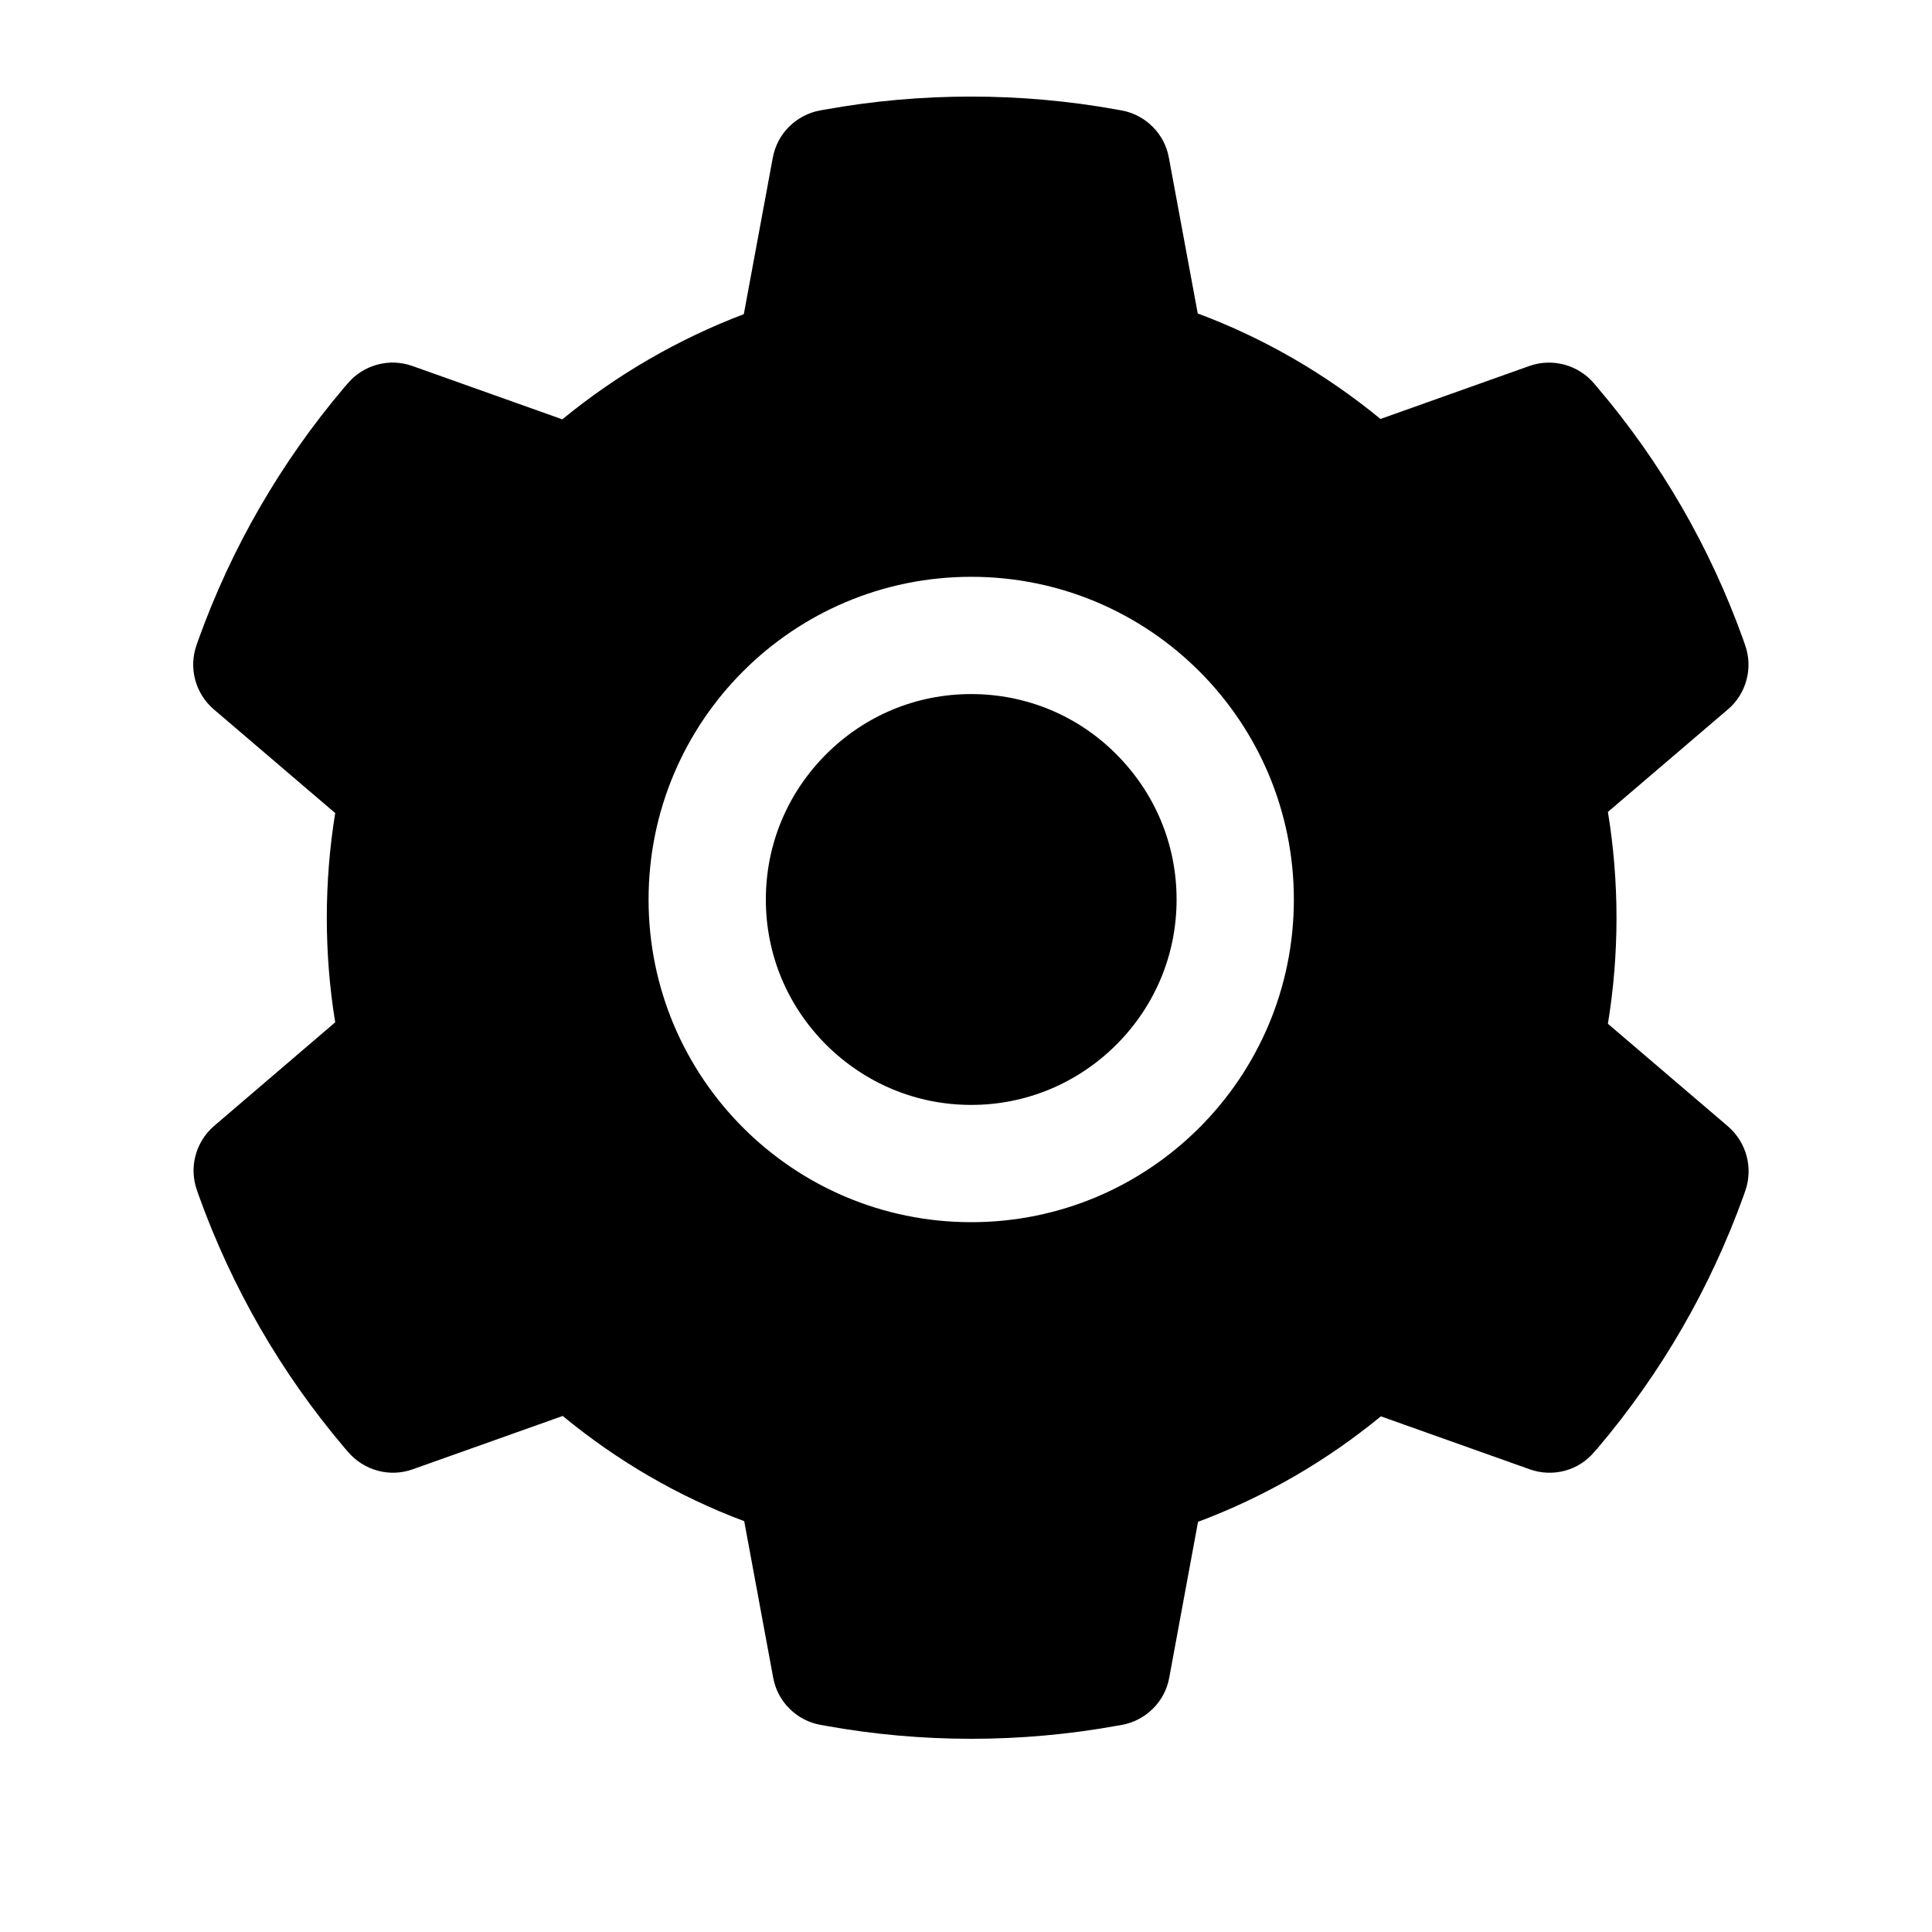
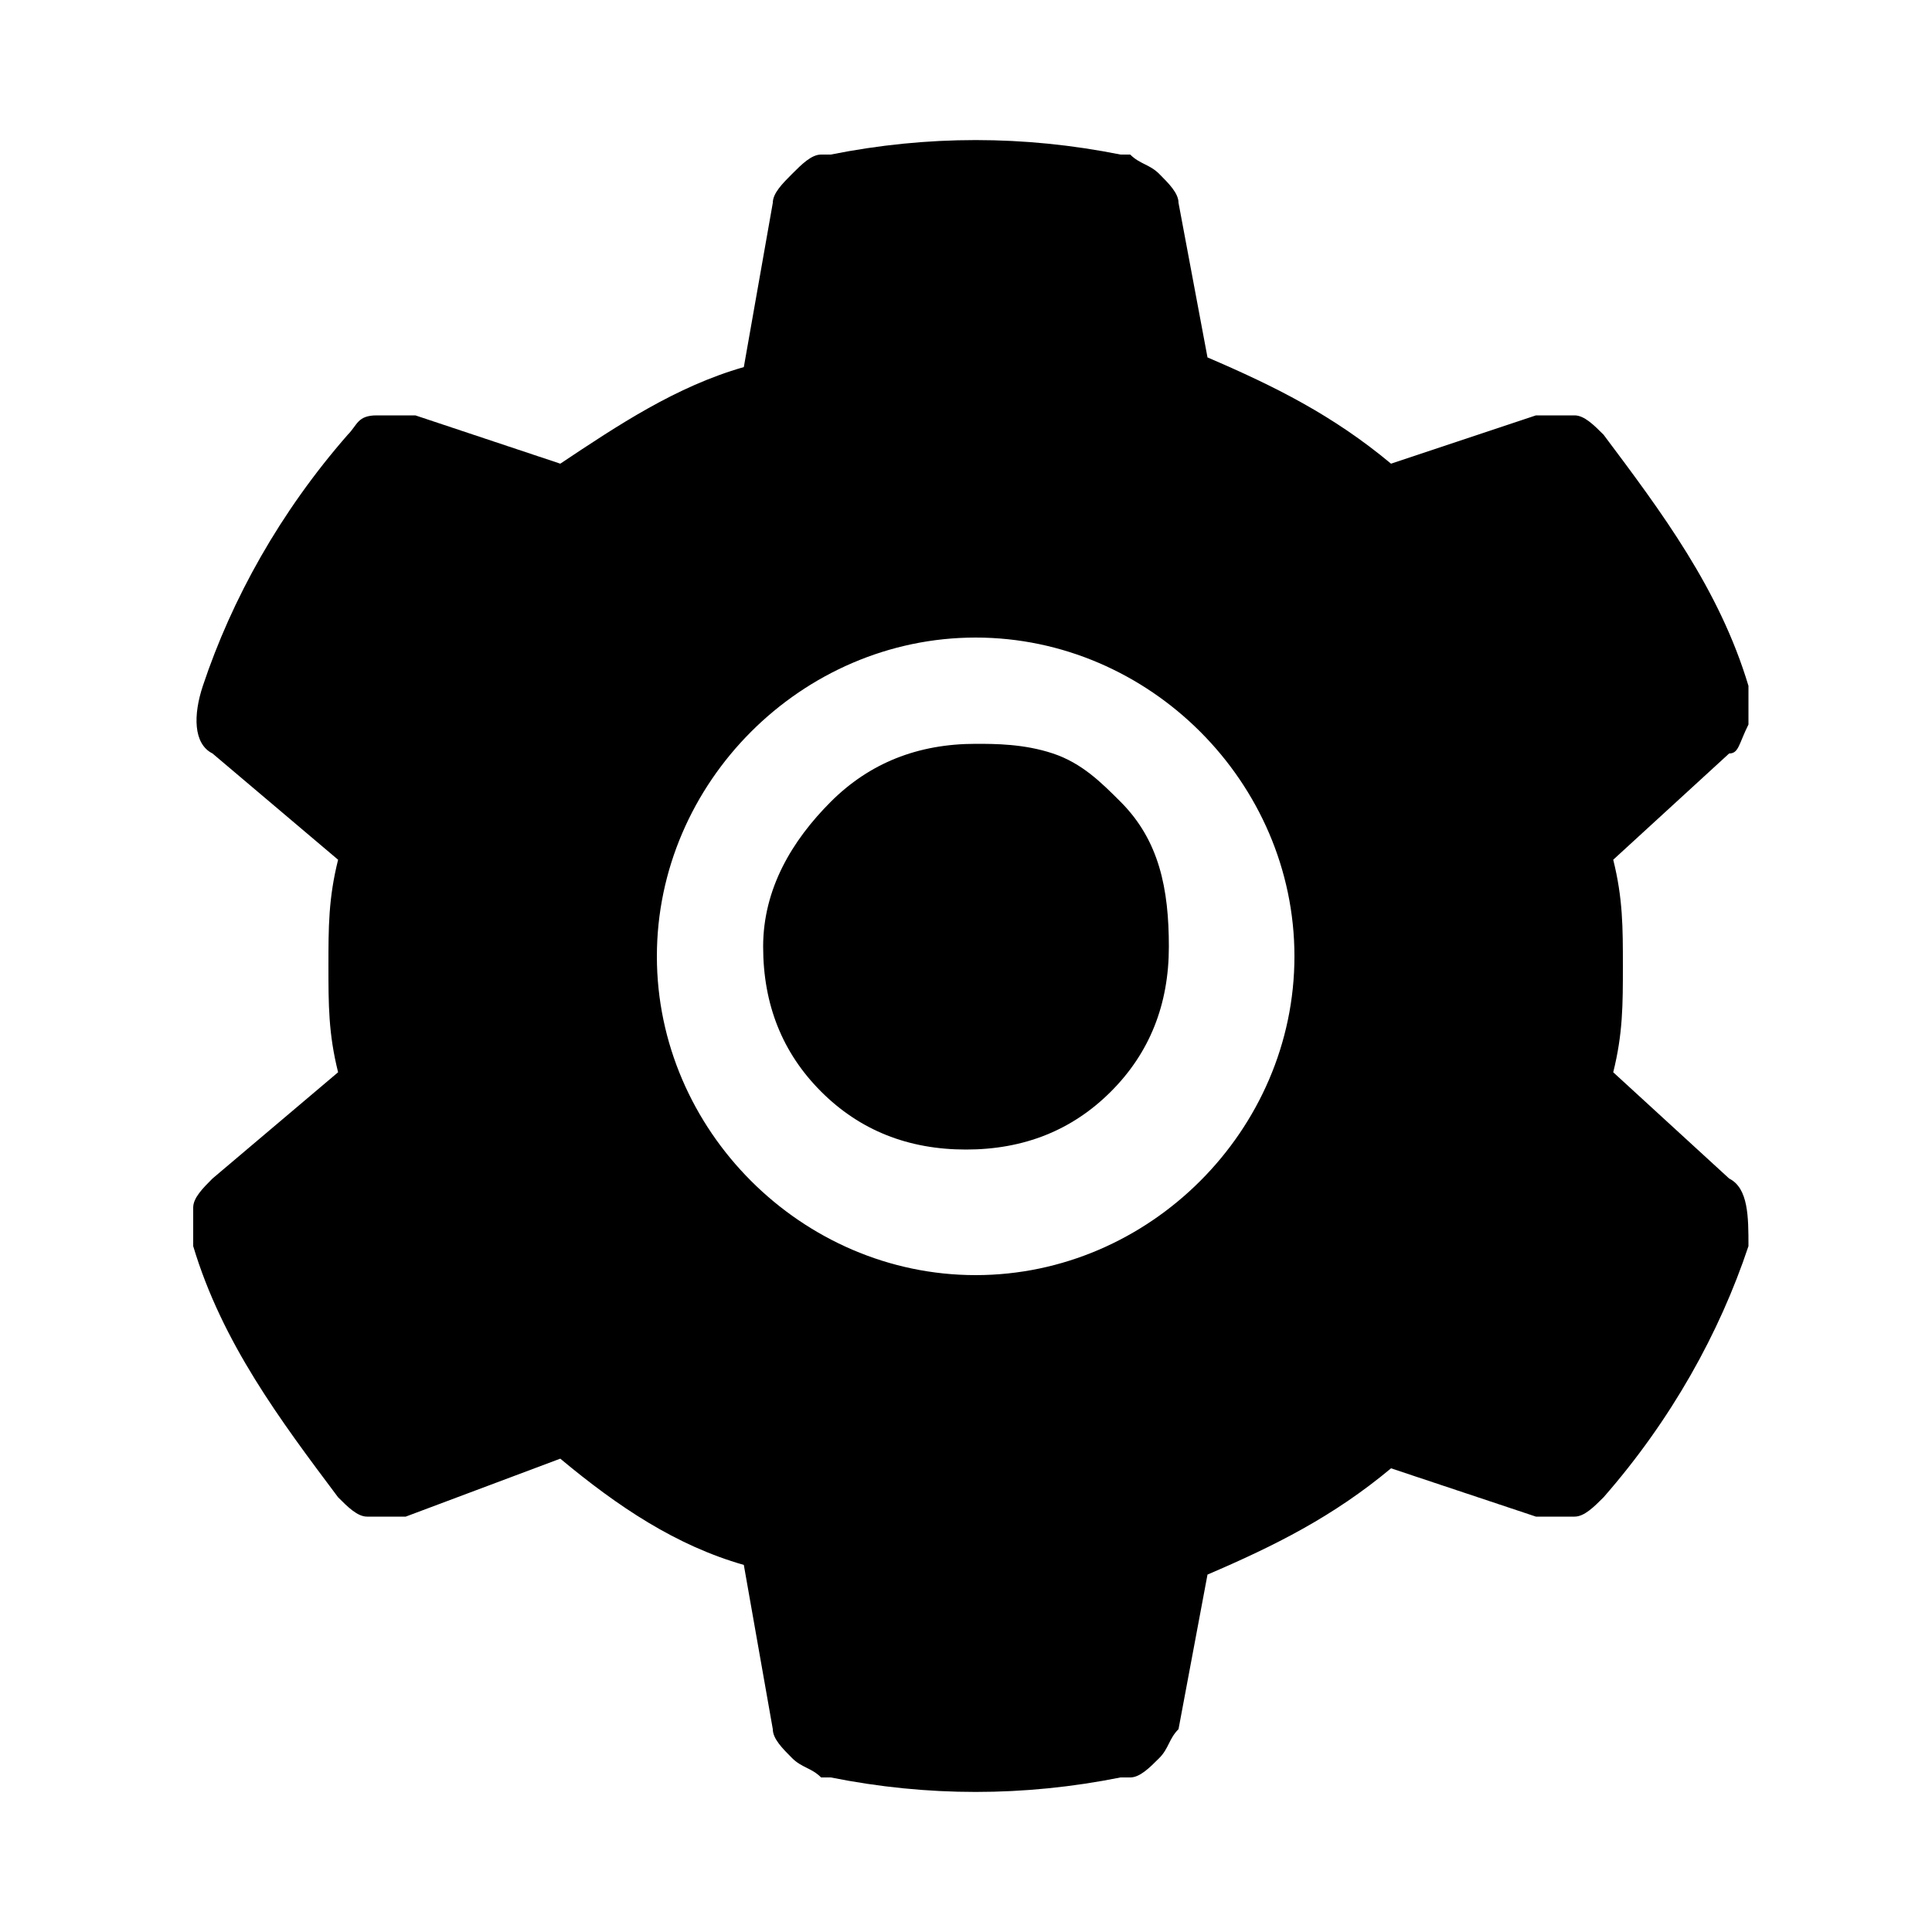
- <svg xmlns="http://www.w3.org/2000/svg" width="1em" height="1em" viewBox="0 0 20 20" fill="none">
-   <path d="M10.054 7.185C9.486 7.185 8.954 7.406 8.551 7.809C8.15 8.211 7.928 8.743 7.928 9.312C7.928 9.88 8.15 10.412 8.551 10.814C8.954 11.215 9.486 11.438 10.054 11.438C10.622 11.438 11.154 11.215 11.557 10.814C11.958 10.412 12.18 9.88 12.18 9.312C12.18 8.743 11.958 8.211 11.557 7.809C11.36 7.61 11.126 7.453 10.868 7.346C10.61 7.239 10.333 7.185 10.054 7.185ZM17.888 11.66L16.645 10.598C16.704 10.237 16.734 9.868 16.734 9.502C16.734 9.135 16.704 8.764 16.645 8.405L17.888 7.343C17.982 7.263 18.049 7.156 18.08 7.036C18.112 6.917 18.106 6.791 18.064 6.674L18.047 6.625C17.705 5.669 17.193 4.782 16.535 4.009L16.501 3.969C16.421 3.875 16.314 3.807 16.195 3.775C16.076 3.743 15.95 3.747 15.834 3.788L14.291 4.337C13.721 3.87 13.086 3.501 12.399 3.245L12.1 1.632C12.078 1.51 12.019 1.398 11.931 1.311C11.844 1.224 11.732 1.165 11.61 1.143L11.559 1.134C10.571 0.955 9.53 0.955 8.542 1.134L8.49 1.143C8.369 1.165 8.257 1.224 8.169 1.311C8.081 1.398 8.023 1.51 8 1.632L7.7 3.252C7.019 3.511 6.384 3.879 5.821 4.341L4.267 3.788C4.15 3.747 4.024 3.742 3.905 3.775C3.786 3.807 3.679 3.875 3.6 3.969L3.565 4.009C2.909 4.783 2.396 5.669 2.053 6.625L2.036 6.674C1.95 6.912 2.021 7.178 2.213 7.343L3.47 8.417C3.412 8.774 3.383 9.139 3.383 9.5C3.383 9.864 3.412 10.229 3.47 10.583L2.216 11.656C2.123 11.736 2.055 11.844 2.024 11.963C1.992 12.082 1.998 12.209 2.04 12.325L2.057 12.374C2.401 13.33 2.908 14.213 3.569 14.991L3.603 15.03C3.683 15.124 3.79 15.192 3.909 15.224C4.028 15.257 4.154 15.252 4.27 15.211L5.825 14.658C6.391 15.124 7.022 15.492 7.704 15.747L8.004 17.367C8.026 17.489 8.085 17.601 8.173 17.688C8.26 17.775 8.372 17.834 8.494 17.856L8.545 17.865C9.543 18.045 10.565 18.045 11.562 17.865L11.614 17.856C11.735 17.834 11.847 17.775 11.935 17.688C12.023 17.601 12.082 17.489 12.104 17.367L12.402 15.754C13.09 15.496 13.725 15.129 14.295 14.662L15.838 15.211C15.954 15.252 16.08 15.257 16.199 15.225C16.318 15.193 16.425 15.125 16.504 15.03L16.539 14.991C17.2 14.21 17.707 13.33 18.051 12.374L18.068 12.325C18.15 12.089 18.079 11.825 17.888 11.66ZM10.054 12.652C8.209 12.652 6.714 11.156 6.714 9.312C6.714 7.467 8.209 5.971 10.054 5.971C11.899 5.971 13.394 7.467 13.394 9.312C13.394 11.156 11.899 12.652 10.054 12.652Z" fill="currentColor" />
+ <svg xmlns="http://www.w3.org/2000/svg" width="1em" height="1em" version="1.1" viewBox="0 0 20 20" xml:space="preserve">
+   <path d="M10.1,7.7C9.5,7.7,9,7.9,8.6,8.3C8.2,8.7,7.9,9.2,7.9,9.8s0.2,1.1,0.6,1.5c0.4,0.4,0.9,0.6,1.5,0.6c0.6,0,1.1-0.2,1.5-0.6  c0.4-0.4,0.6-0.9,0.6-1.5S12,8.7,11.6,8.3c-0.2-0.2-0.4-0.4-0.7-0.5C10.6,7.7,10.3,7.7,10.1,7.7z M17.9,12.2l-1.2-1.1  c0.1-0.4,0.1-0.7,0.1-1.1s0-0.7-0.1-1.1l1.2-1.1C18,7.8,18,7.7,18.1,7.5c0-0.1,0-0.2,0-0.4l0,0c-0.3-1-0.9-1.8-1.5-2.6l0,0  c-0.1-0.1-0.2-0.2-0.3-0.2c-0.1,0-0.2,0-0.4,0l-1.5,0.5c-0.6-0.5-1.2-0.8-1.9-1.1l-0.3-1.6c0-0.1-0.1-0.2-0.2-0.3  c-0.1-0.1-0.2-0.1-0.3-0.2l-0.1,0c-1-0.2-2-0.2-3,0l-0.1,0c-0.1,0-0.2,0.1-0.3,0.2C8.1,1.9,8,2,8,2.1L7.7,3.8C7,4,6.4,4.4,5.8,4.8  L4.3,4.3c-0.1,0-0.2,0-0.4,0S3.7,4.4,3.6,4.5l0,0C2.9,5.3,2.4,6.2,2.1,7.1l0,0C2,7.4,2,7.7,2.2,7.8l1.3,1.1C3.4,9.3,3.4,9.6,3.4,10  c0,0.4,0,0.7,0.1,1.1l-1.3,1.1c-0.1,0.1-0.2,0.2-0.2,0.3c0,0.1,0,0.2,0,0.4l0,0c0.3,1,0.9,1.8,1.5,2.6l0,0c0.1,0.1,0.2,0.2,0.3,0.2  c0.1,0,0.2,0,0.4,0l1.6-0.6C6.4,15.6,7,16,7.7,16.2L8,17.9c0,0.1,0.1,0.2,0.2,0.3c0.1,0.1,0.2,0.1,0.3,0.2l0.1,0c1,0.2,2,0.2,3,0  l0.1,0c0.1,0,0.2-0.1,0.3-0.2c0.1-0.1,0.1-0.2,0.2-0.3l0.3-1.6c0.7-0.3,1.3-0.6,1.9-1.1l1.5,0.5c0.1,0,0.2,0,0.4,0  c0.1,0,0.2-0.1,0.3-0.2l0,0c0.7-0.8,1.2-1.7,1.5-2.6l0,0C18.1,12.6,18.1,12.3,17.9,12.2z M10.1,13.2c-1.8,0-3.3-1.5-3.3-3.3  c0-1.8,1.5-3.3,3.3-3.3c1.8,0,3.3,1.5,3.3,3.3C13.4,11.7,11.9,13.2,10.1,13.2z" fill="currentColor" />
</svg>
